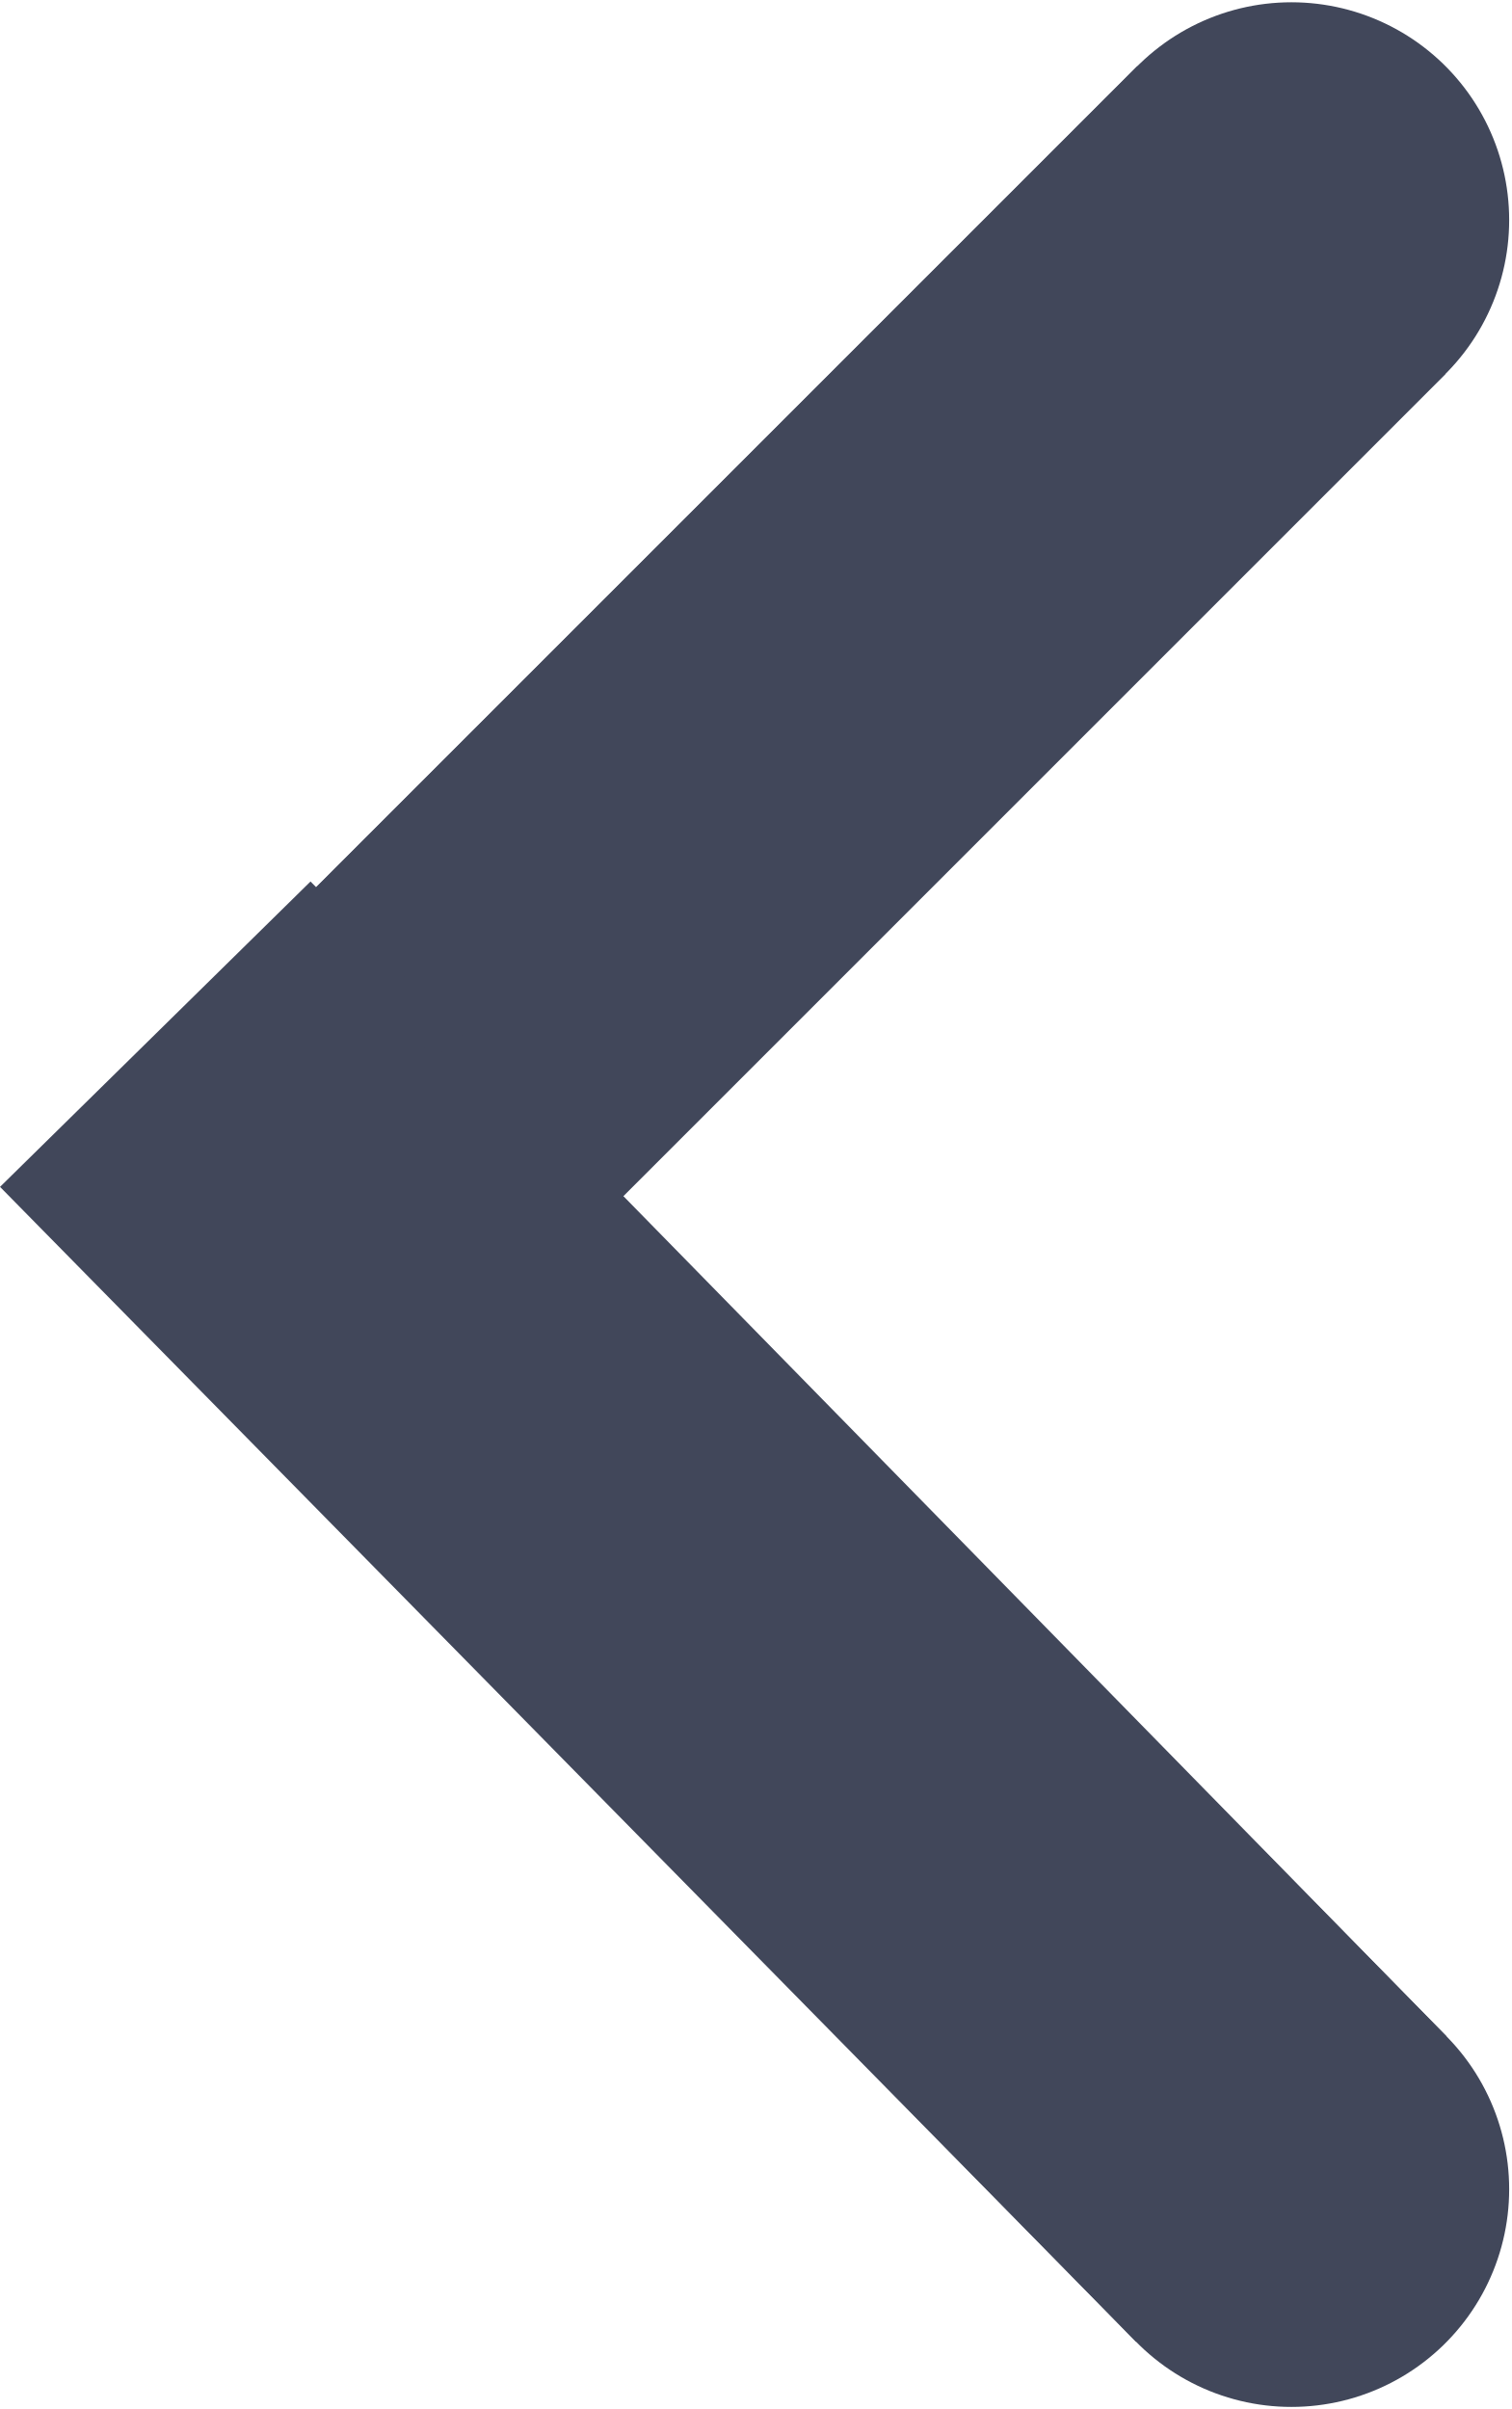
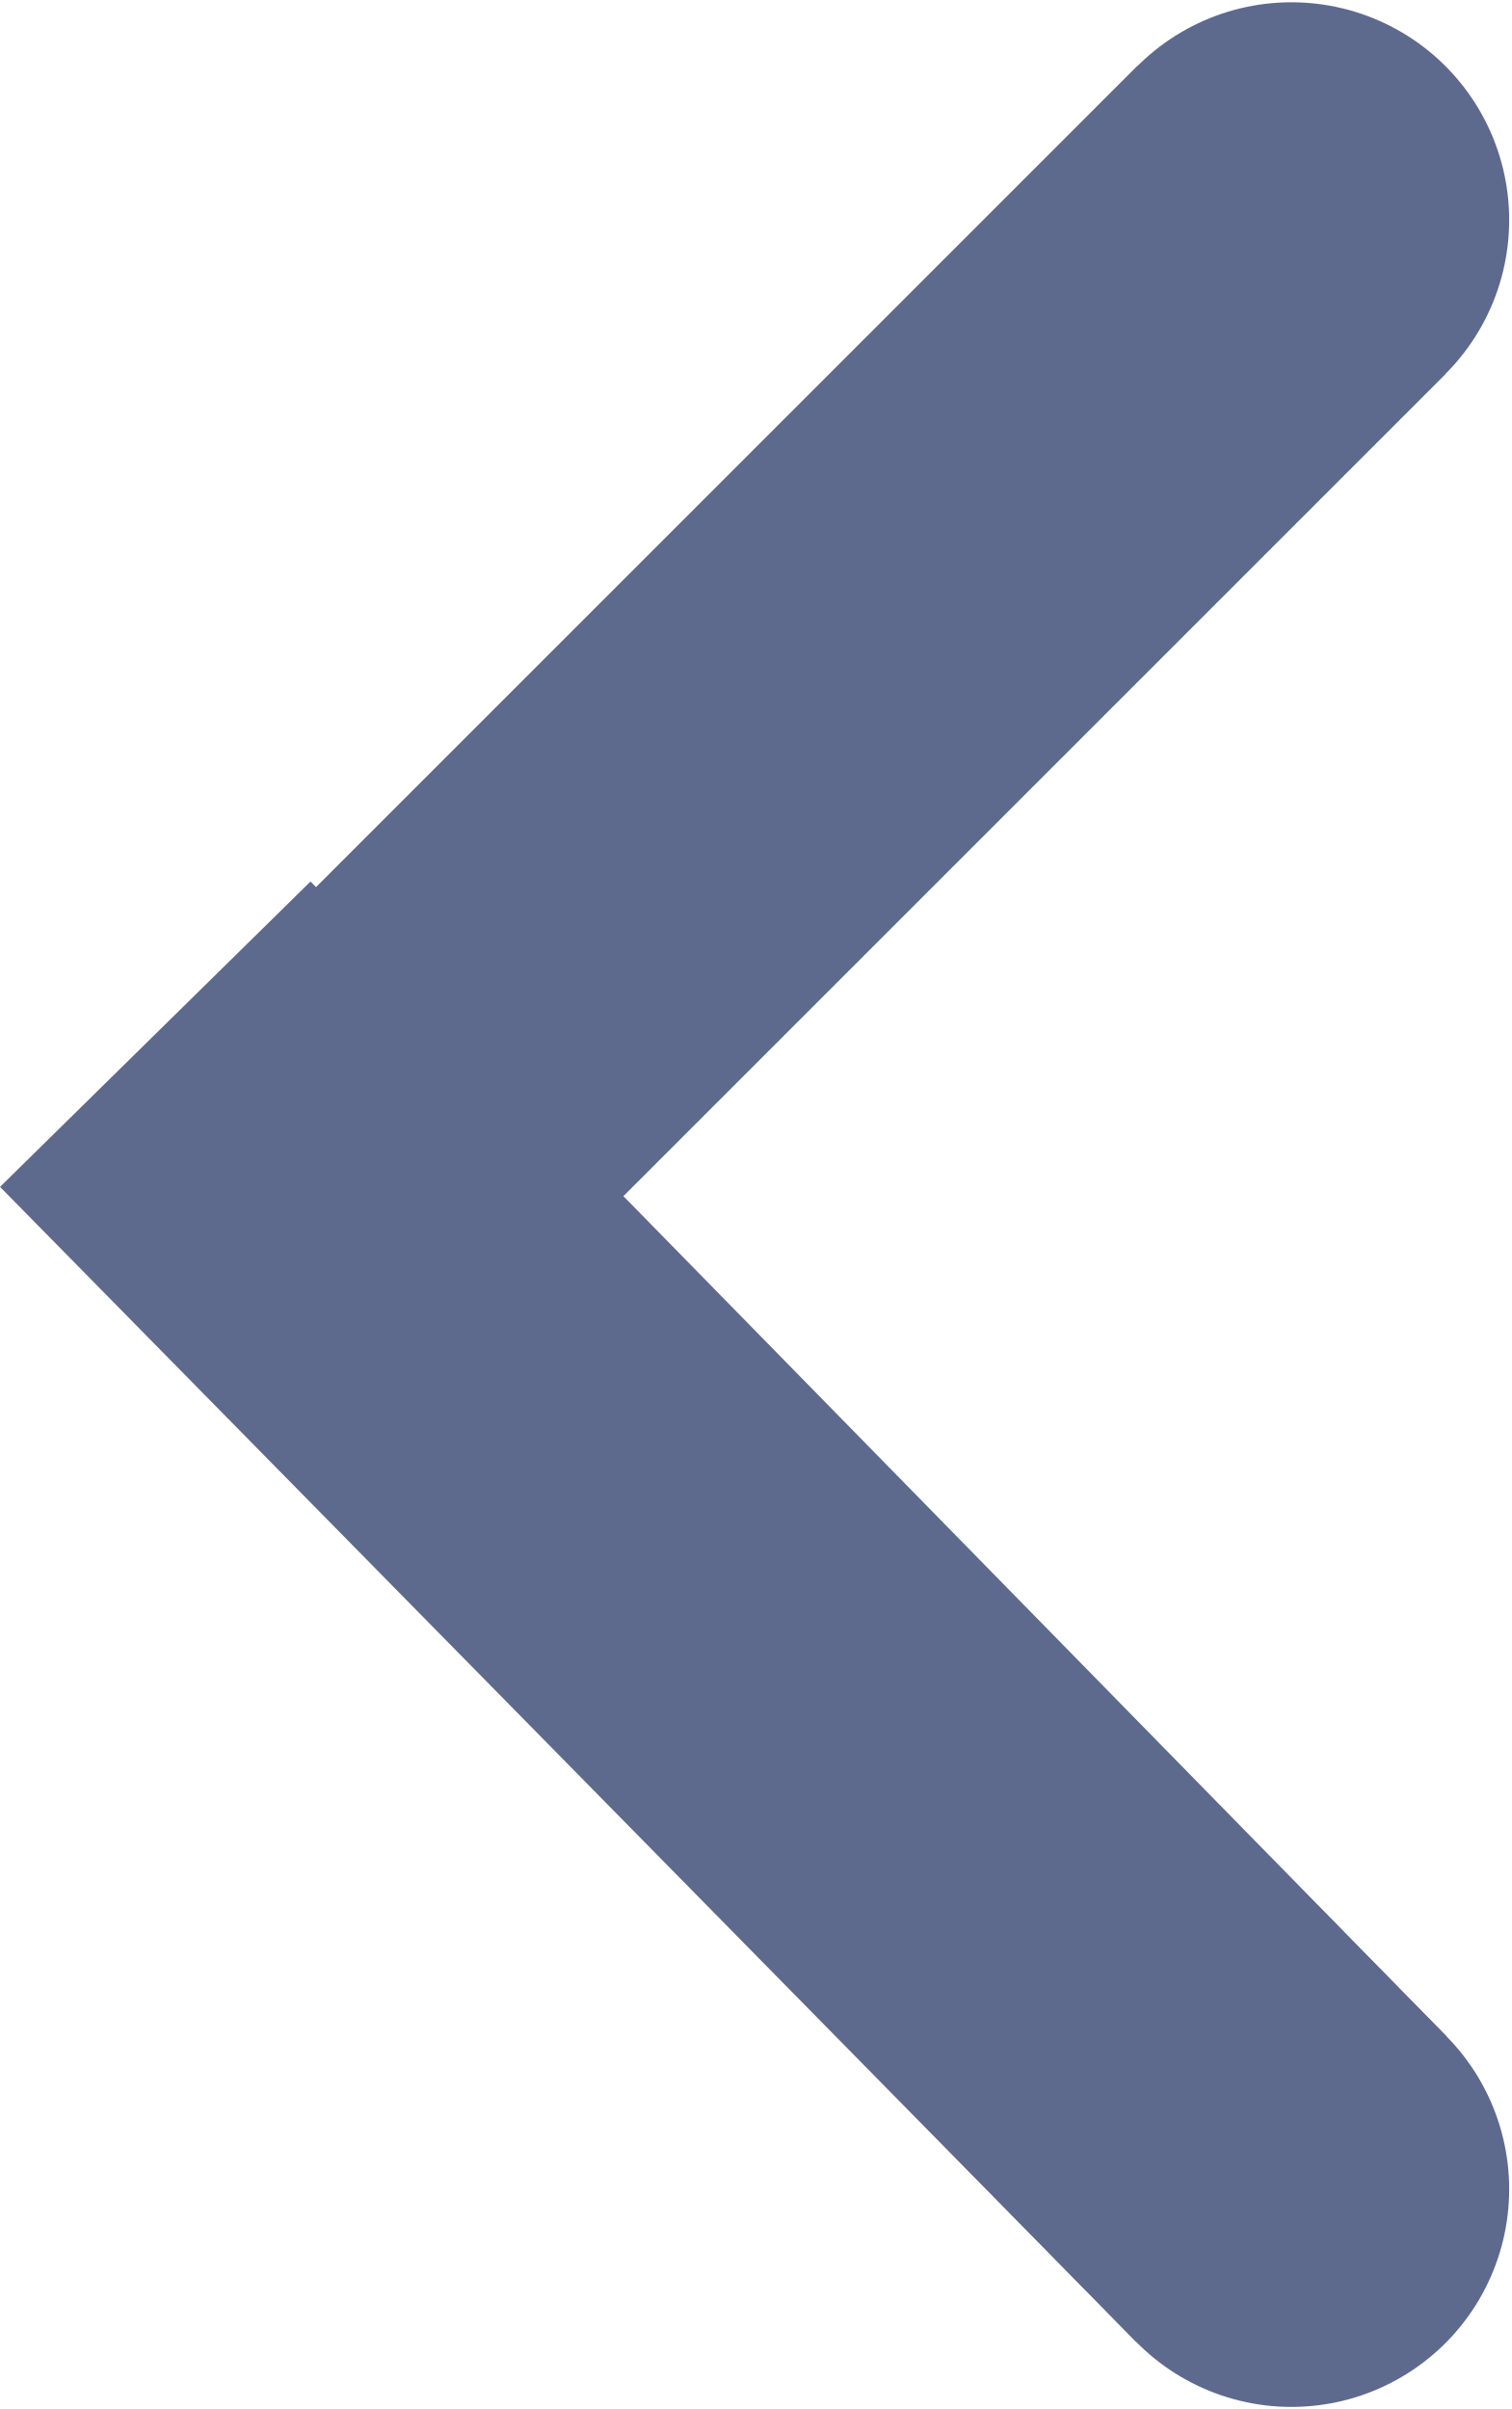
<svg xmlns="http://www.w3.org/2000/svg" xmlns:xlink="http://www.w3.org/1999/xlink" id="Layer_1" width="7.981" height="12.723">
-   <style id="style2">.st38,.st39{fill:none;stroke-linejoin:bevel;stroke-miterlimit:10;stroke:#41475a;stroke-width:2.3}.st39{stroke-linecap:round}</style>
-   <path class="st38" d="M.92 7.062l5.9-5.9" id="path4" fill="none" stroke="#41475a" stroke-width="2.3" stroke-linejoin="bevel" stroke-miterlimit="10" />
-   <path class="st39" d="M2.02 5.962l4.8-4.8" id="path6" fill="none" stroke="#41475a" stroke-width="2.3" stroke-linecap="round" stroke-linejoin="bevel" stroke-miterlimit="10" />
-   <path class="st38" d="M.82 5.462l6 6.1" id="path8" fill="none" stroke="#41475a" stroke-width="2.3" stroke-linejoin="bevel" stroke-miterlimit="10" />
-   <path class="st39" d="M2.02 6.662l4.8 4.9" id="path10" fill="none" stroke="#41475a" stroke-width="2.3" stroke-linecap="round" stroke-linejoin="bevel" stroke-miterlimit="10" />
+   <style id="style2">.st38,.st39{fill:none;stroke-linejoin:bevel;stroke-miterlimit:10;stroke:#5d6a8e;stroke-width:2.3}.st39{stroke-linecap:round}</style>
+   <path class="st38" d="M.92 7.062l5.9-5.9" id="path4" fill="none" stroke="#5d6a8e" stroke-width="2.3" stroke-linejoin="bevel" stroke-miterlimit="10" />
+   <path class="st39" d="M2.02 5.962l4.8-4.8" id="path6" fill="none" stroke="#5d6a8e" stroke-width="2.3" stroke-linecap="round" stroke-linejoin="bevel" stroke-miterlimit="10" />
+   <path class="st38" d="M.82 5.462l6 6.1" id="path8" fill="none" stroke="#5d6a8e" stroke-width="2.3" stroke-linejoin="bevel" stroke-miterlimit="10" />
+   <path class="st39" d="M2.02 6.662l4.8 4.9" id="path10" fill="none" stroke="#5d6a8e" stroke-width="2.3" stroke-linecap="round" stroke-linejoin="bevel" stroke-miterlimit="10" />
  <defs id="defs13">
    <path id="SVGID_31_" d="M-348.1-1394.3h1440v3170h-1440z" />
  </defs>
  <clipPath id="SVGID_2_">
    <use xlink:href="#SVGID_31_" overflow="visible" id="use15" width="100%" height="100%" />
  </clipPath>
-   <use xlink:href="#SVGID_31_" overflow="visible" stroke-miterlimit="10" id="use18" width="100%" height="100%" transform="translate(-2.31 2.39)" fill="none" stroke="#40475a" stroke-width="2" stroke-linecap="square" />
+   <use xlink:href="#SVGID_31_" overflow="visible" stroke-miterlimit="10" id="use18" width="100%" height="100%" transform="translate(-2.31 2.39)" fill="none" stroke="#5d6a8e" stroke-width="2" stroke-linecap="square" />
</svg>
